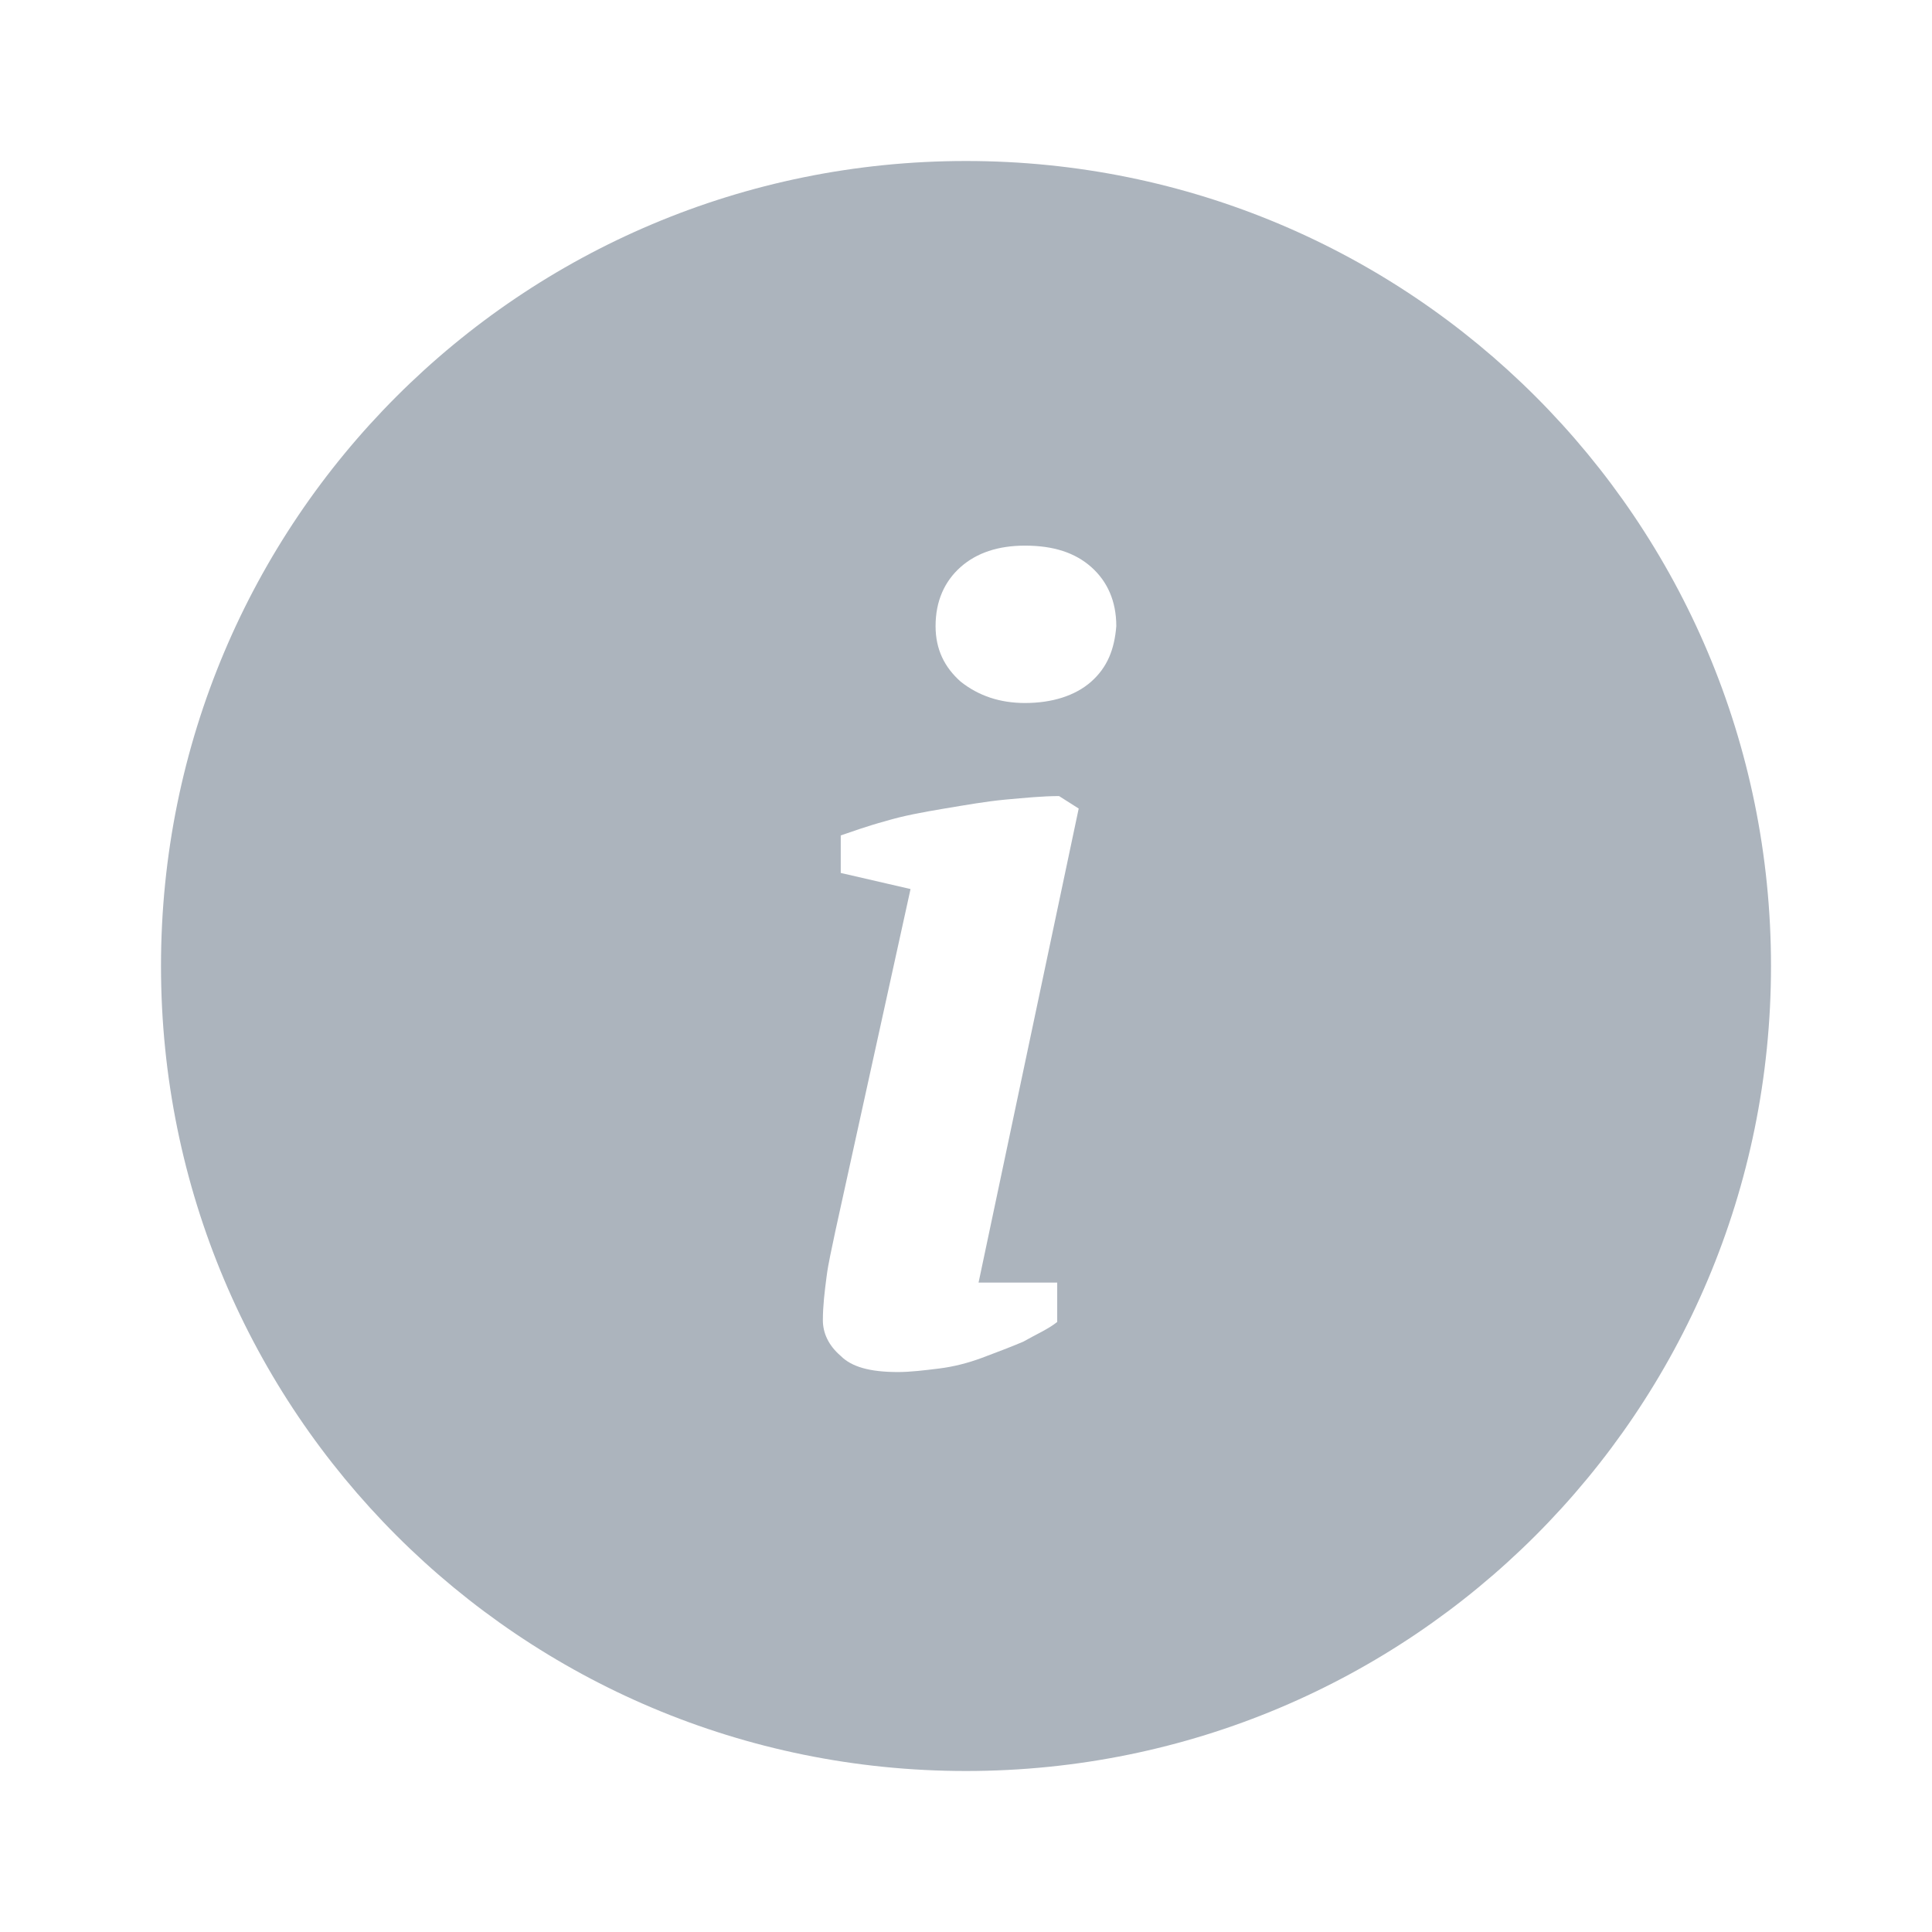
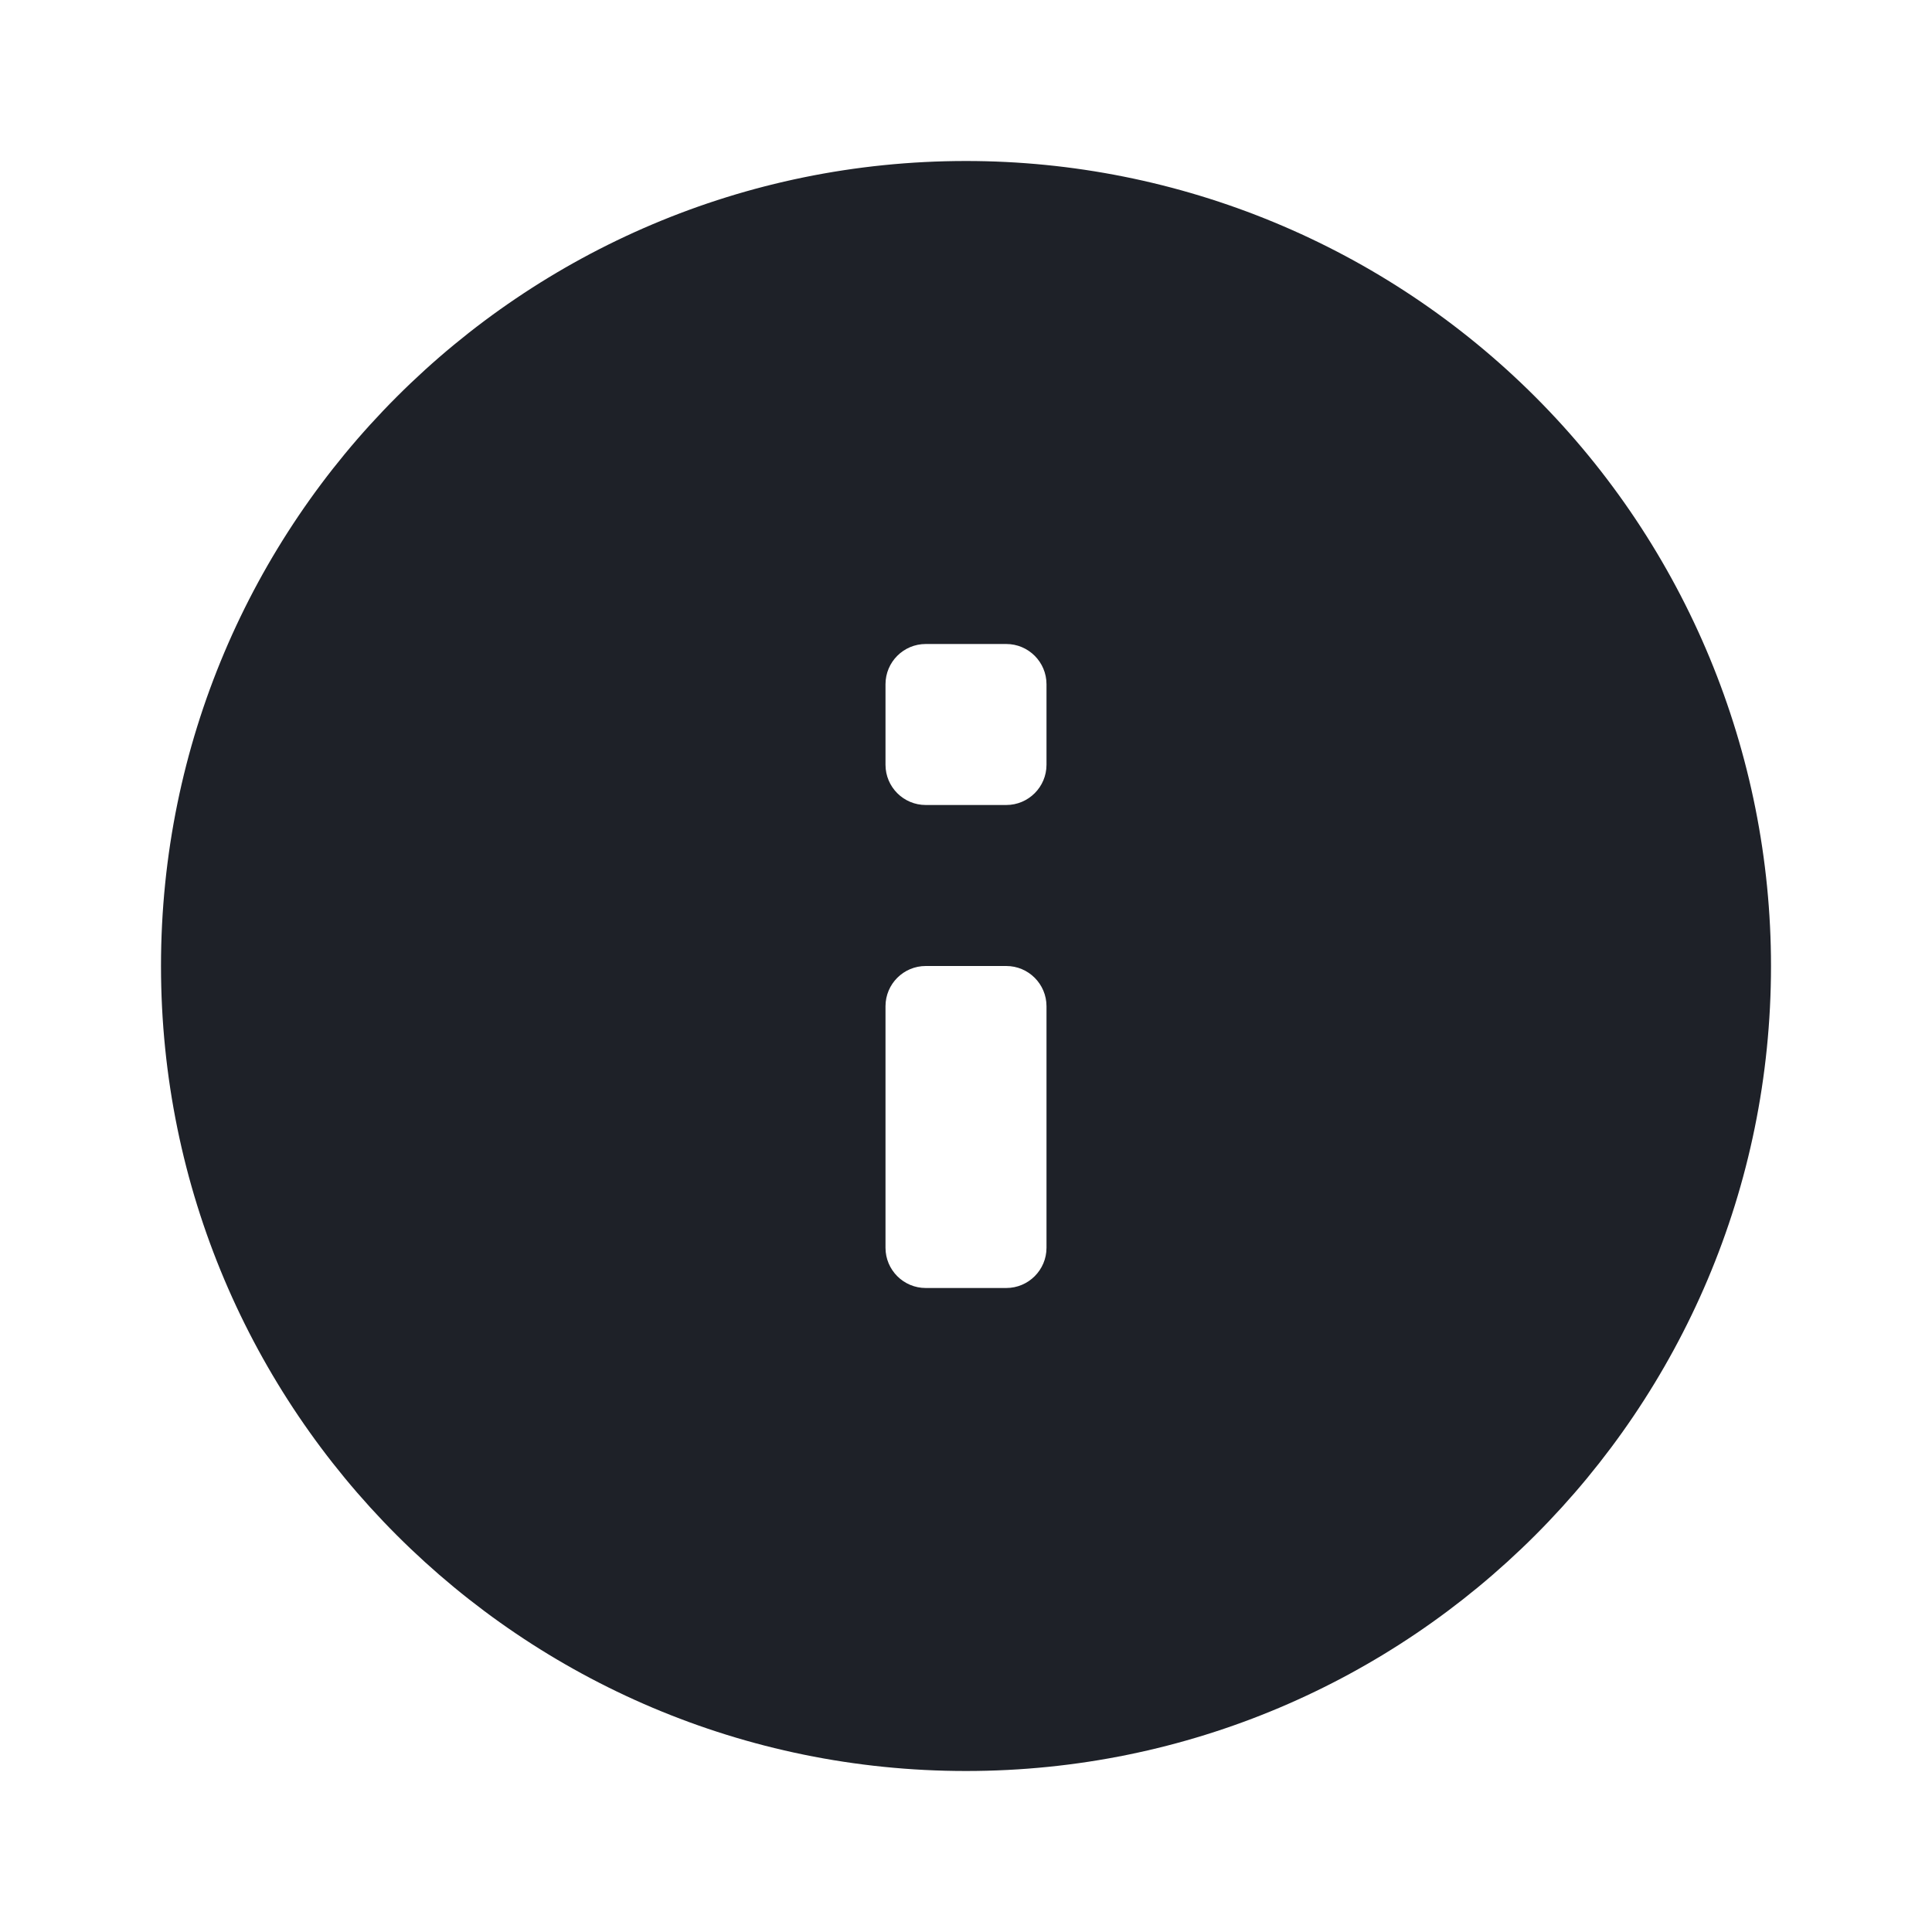
- <svg xmlns="http://www.w3.org/2000/svg" width="24px" height="24px" viewBox="0 0 24 24" version="1.1">
-   <g id="icon/grey/icon" stroke="none" stroke-width="1" fill="none" fill-rule="evenodd">
-     <path d="M12,2 C6.467,2 2,6.467 2,12 C2,17.533 6.467,22 12,22 C17.533,22 22,17.533 22,12 C22,6.467 17.533,2 12,2 Z M13.133,15.933 L13.133,16.422 C13.022,16.511 12.867,16.578 12.711,16.667 C12.556,16.733 12.378,16.8 12.2,16.867 C12.022,16.933 11.844,16.978 11.667,17 C11.489,17.022 11.311,17.044 11.156,17.044 C10.8,17.044 10.578,16.978 10.444,16.844 C10.289,16.711 10.222,16.556 10.222,16.4 C10.222,16.222 10.244,16.044 10.267,15.867 C10.289,15.689 10.333,15.511 10.378,15.289 L11.311,11.044 L10.444,10.844 L10.444,10.378 C10.578,10.333 10.756,10.267 11,10.2 C11.222,10.133 11.467,10.089 11.733,10.044 C12,10 12.244,9.956 12.489,9.933 C12.733,9.911 12.956,9.889 13.156,9.889 L13.4,10.044 L12.156,15.933 L13.133,15.933 Z M13.556,8.467 C13.356,8.644 13.067,8.733 12.733,8.733 C12.422,8.733 12.156,8.644 11.933,8.467 C11.733,8.289 11.622,8.067 11.622,7.778 C11.622,7.467 11.733,7.222 11.933,7.044 C12.133,6.867 12.4,6.778 12.733,6.778 C13.089,6.778 13.356,6.867 13.556,7.044 C13.756,7.222 13.867,7.467 13.867,7.778 C13.844,8.067 13.756,8.289 13.556,8.467 Z" id="Shape" fill="#ACB4BD" fill-rule="nonzero" />
-   </g>
+ <svg xmlns="http://www.w3.org/2000/svg" width="24" height="24" viewBox="0 0 24 24" fill="#ADB5BD">
+   <path d="M12 2C6.477 2 2 6.477 2 12C2 17.523 6.477 22 12 22C17.523 22 22 17.523 22 12C22 9.348 20.946 6.804 19.071 4.929C17.196 3.054 14.652 2 12 2ZM13 15.5C13 15.776 12.776 16 12.5 16H11.5C11.224 16 11 15.776 11 15.5V12.5C11 12.224 11.224 12 11.5 12H12.5C12.776 12 13 12.224 13 12.5V15.5ZM13 9.5C13 9.776 12.776 10 12.5 10H11.5C11.224 10 11 9.776 11 9.5V8.5C11 8.224 11.224 8 11.5 8H12.5C12.776 8 13 8.224 13 8.5V9.5Z" fill="#1E2128" />
</svg>
